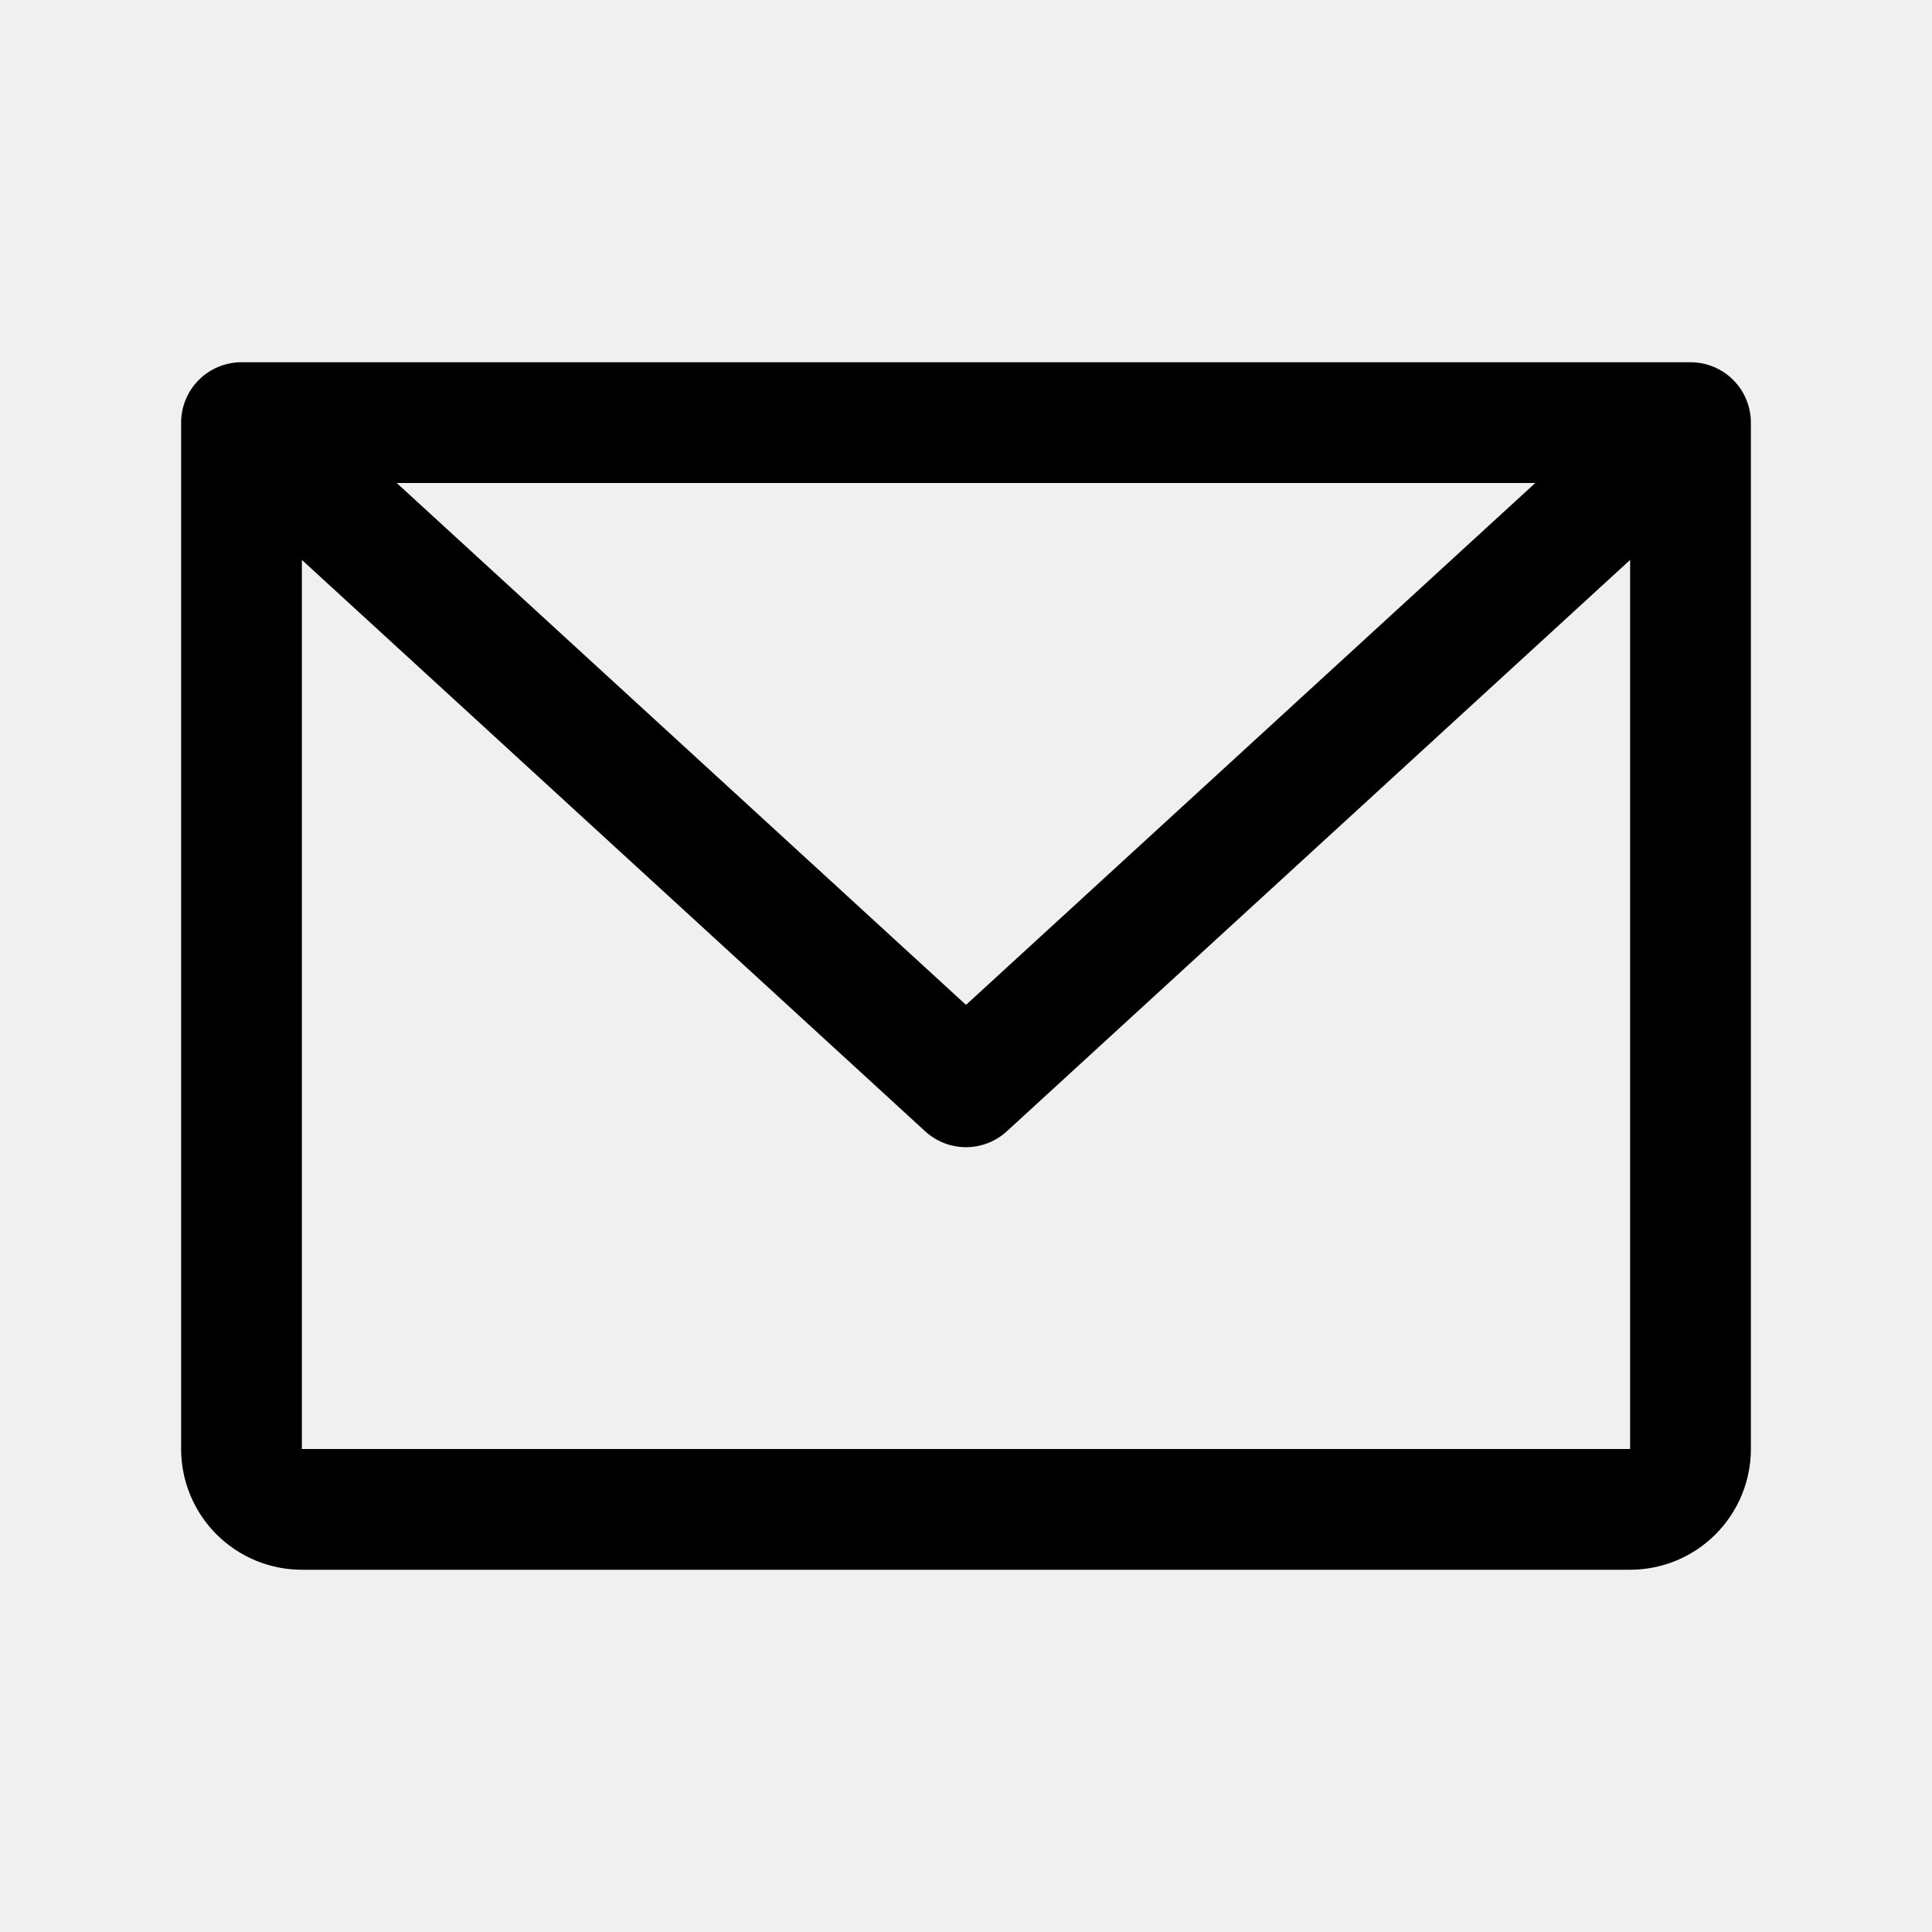
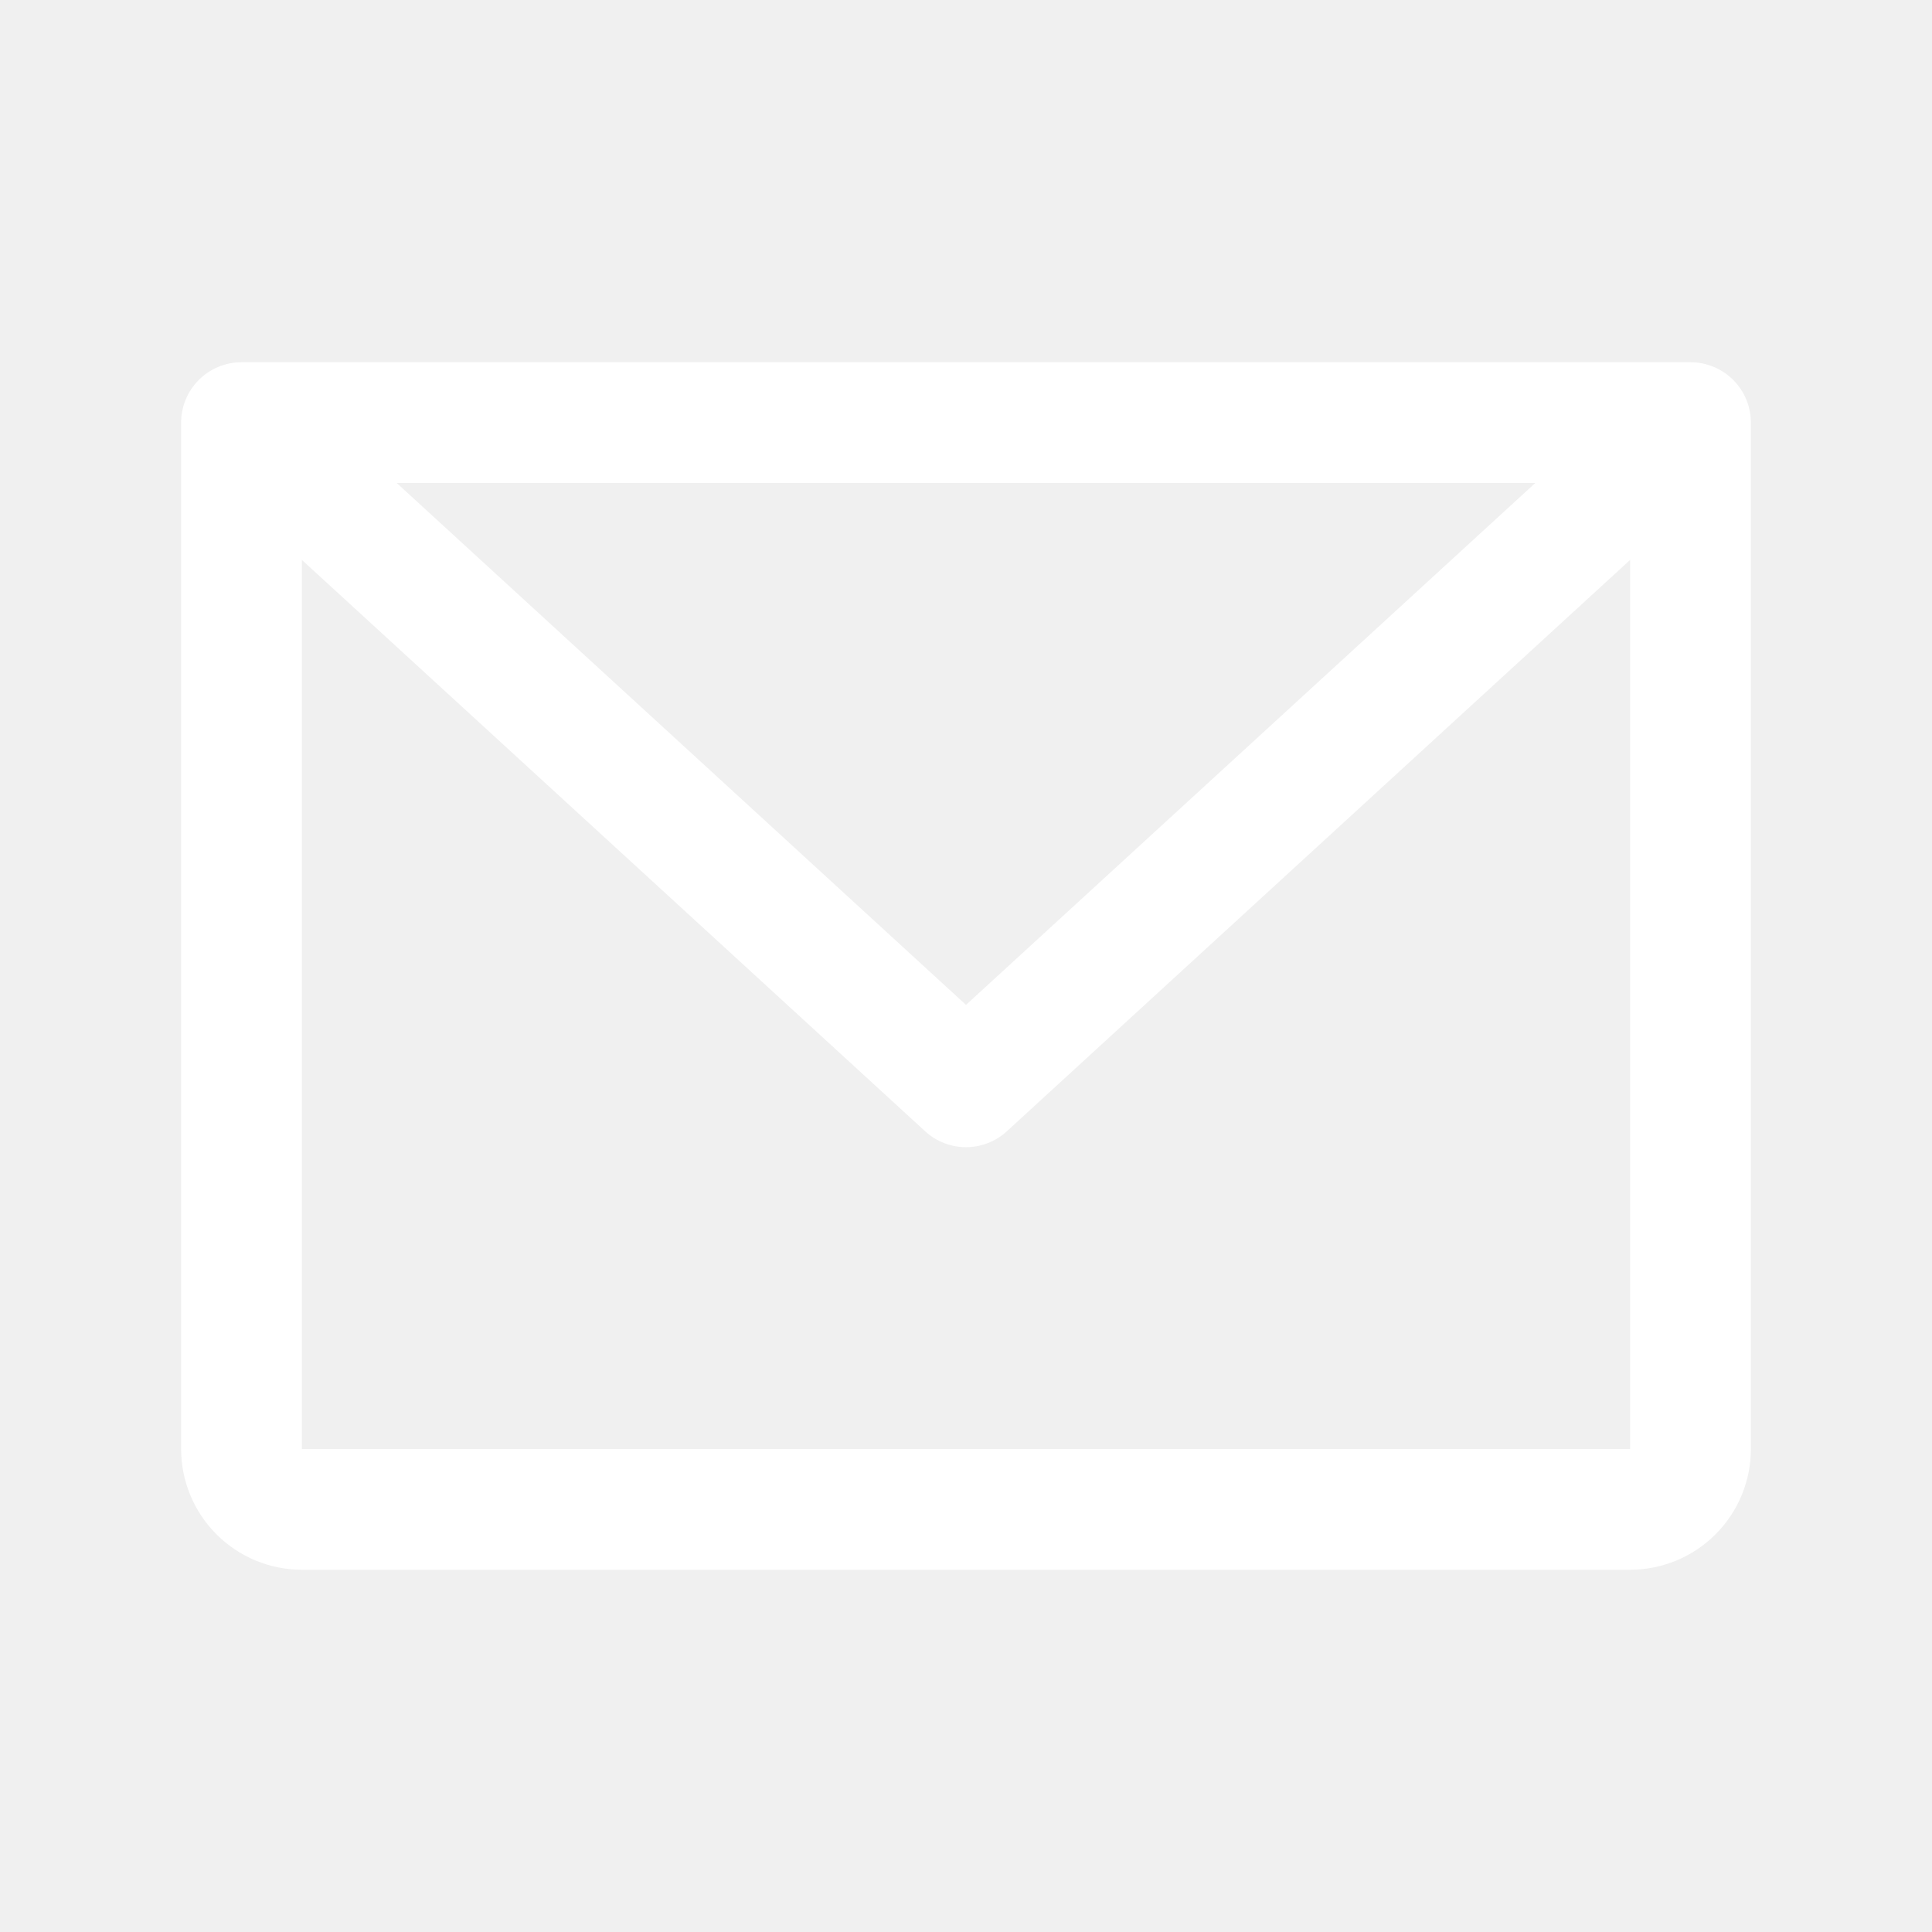
<svg xmlns="http://www.w3.org/2000/svg" width="32" height="32" viewBox="0 0 32 32" fill="none">
-   <path d="M28 6H4C3.735 6 3.48 6.105 3.293 6.293C3.105 6.48 3 6.735 3 7V24C3 24.53 3.211 25.039 3.586 25.414C3.961 25.789 4.47 26 5 26H27C27.53 26 28.039 25.789 28.414 25.414C28.789 25.039 29 24.53 29 24V7C29 6.735 28.895 6.48 28.707 6.293C28.52 6.105 28.265 6 28 6ZM25.429 8L16 16.644L6.571 8H25.429ZM27 24H5V9.274L15.324 18.738C15.508 18.907 15.75 19.001 16 19.001C16.25 19.001 16.492 18.907 16.676 18.738L27 9.274V24Z" fill="black" />
+   <path d="M28 6H4C3.735 6 3.48 6.105 3.293 6.293C3.105 6.48 3 6.735 3 7V24C3 24.53 3.211 25.039 3.586 25.414C3.961 25.789 4.47 26 5 26H27C27.53 26 28.039 25.789 28.414 25.414C28.789 25.039 29 24.53 29 24V7C29 6.735 28.895 6.48 28.707 6.293C28.52 6.105 28.265 6 28 6ZM25.429 8L16 16.644L6.571 8H25.429ZM27 24H5V9.274L15.324 18.738C15.508 18.907 15.75 19.001 16 19.001C16.25 19.001 16.492 18.907 16.676 18.738L27 9.274V24Z" fill="white" />
</svg>
